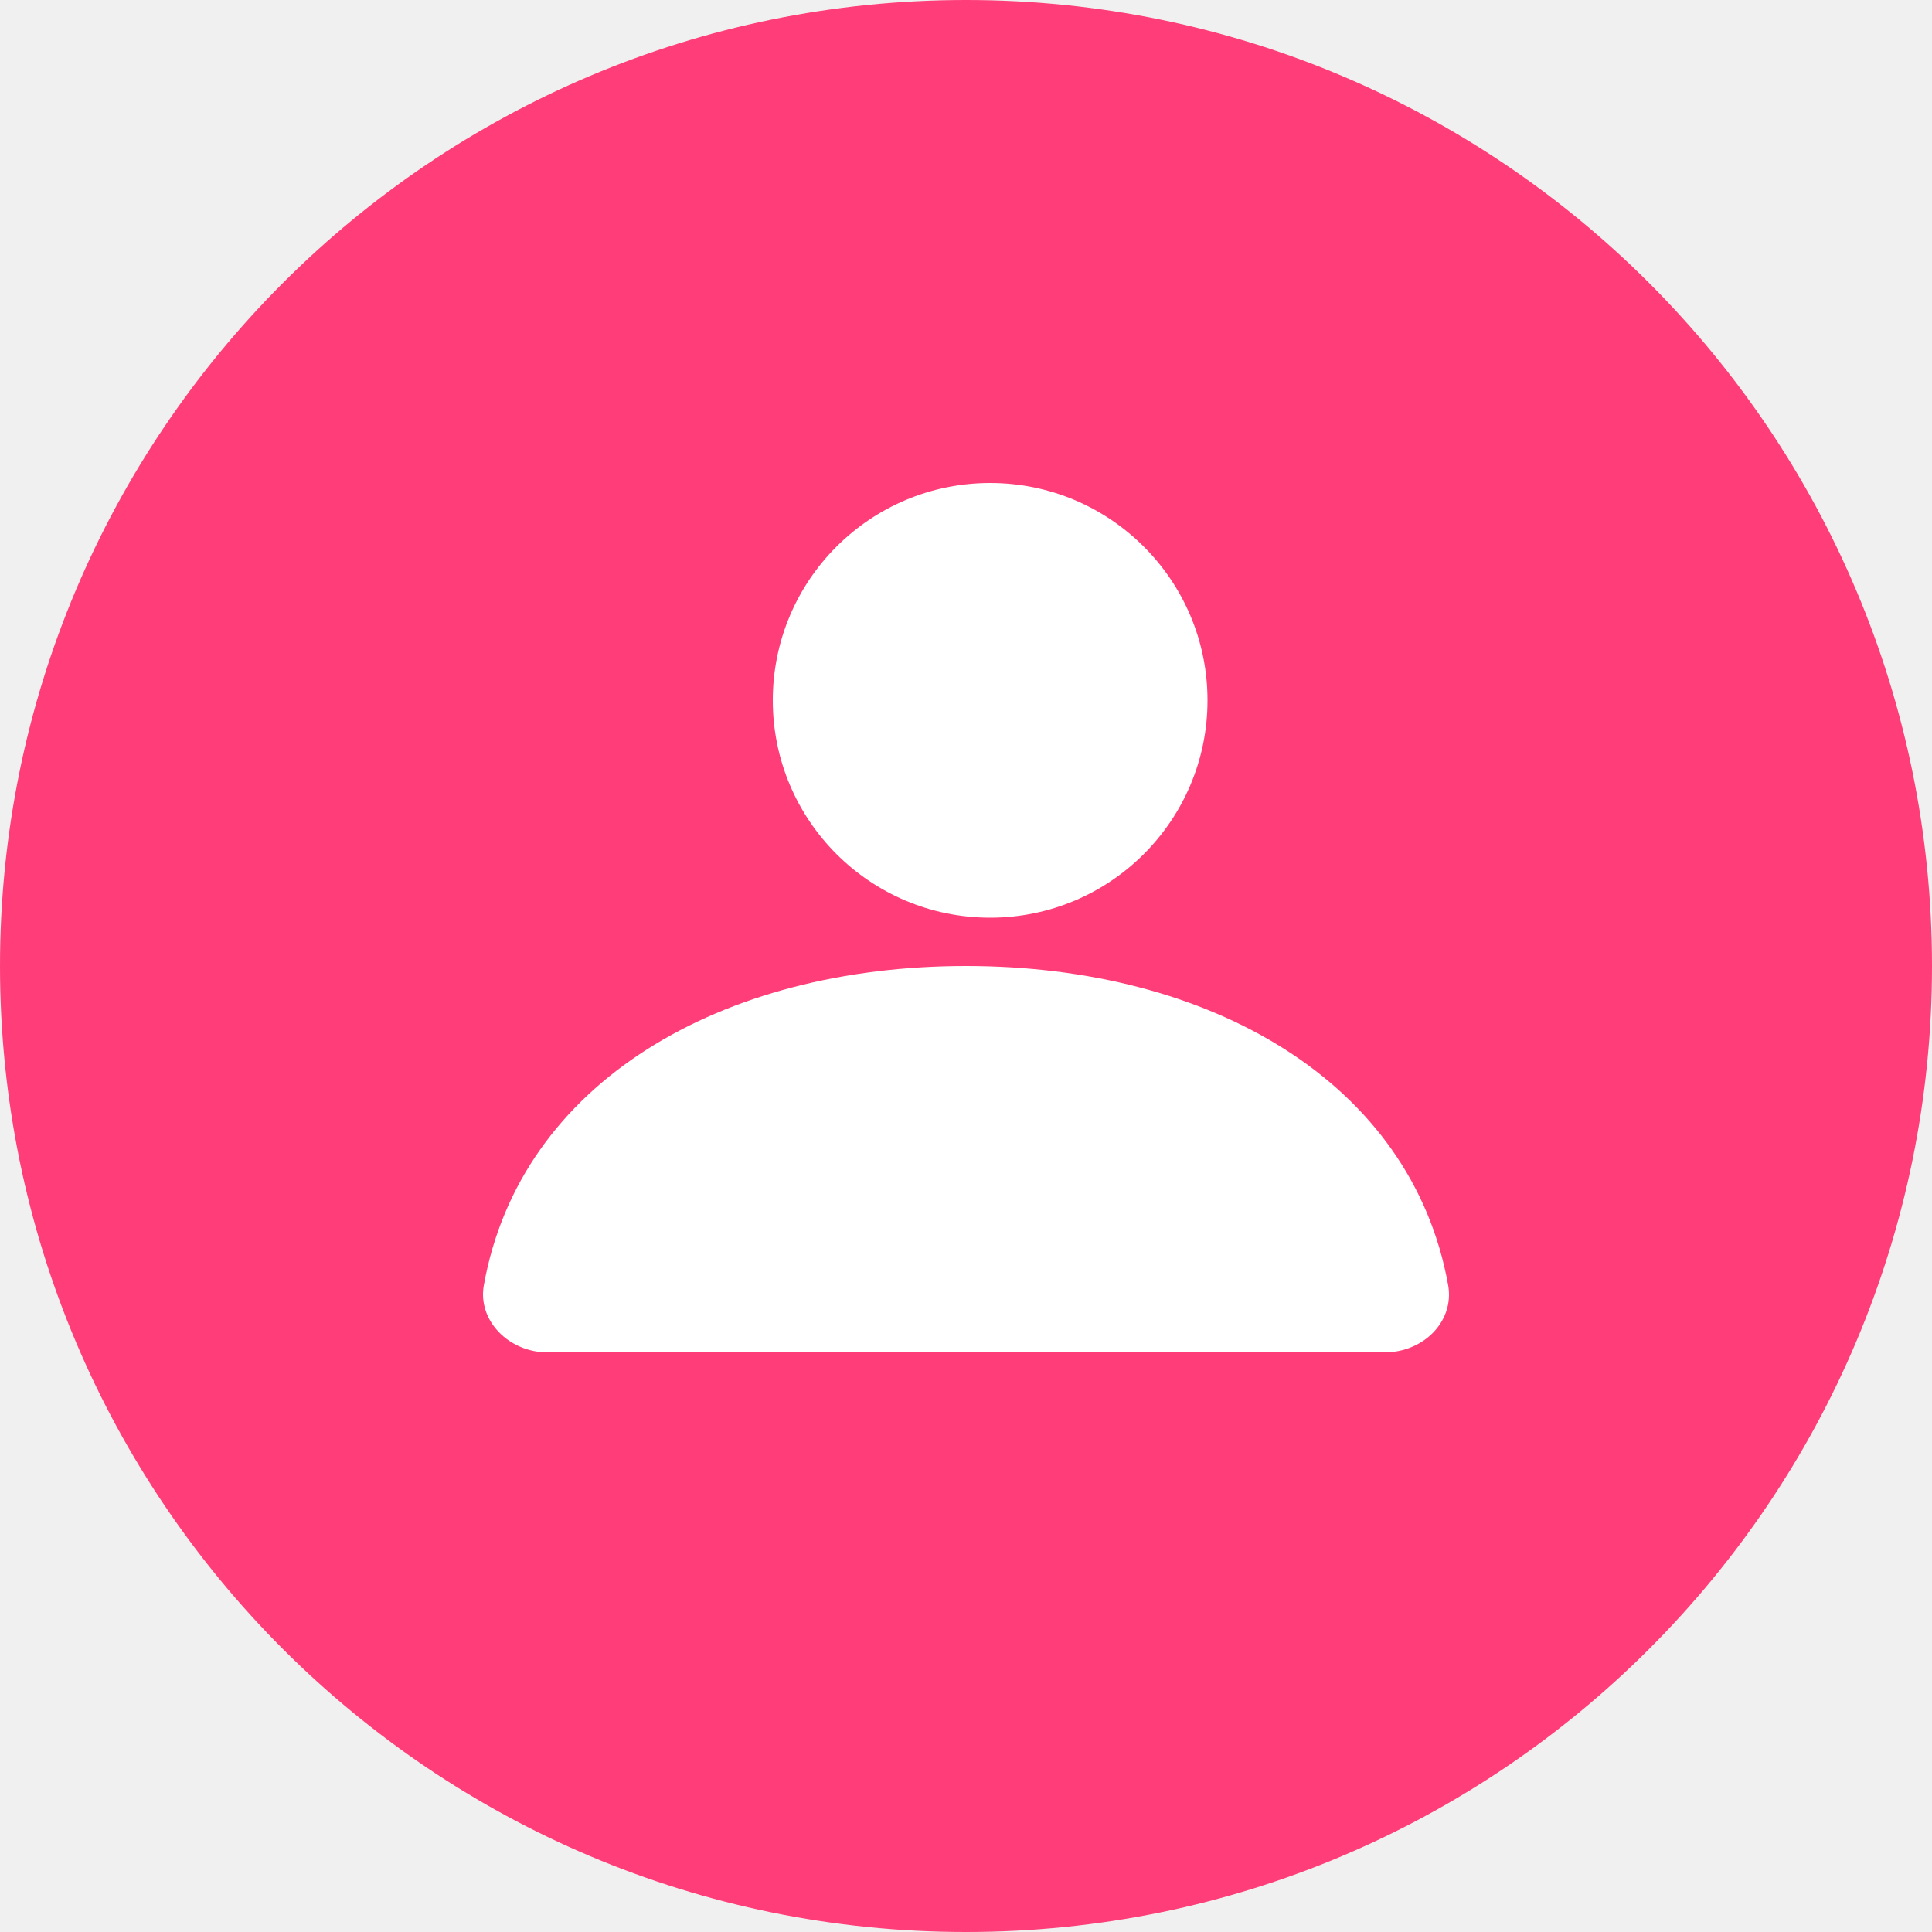
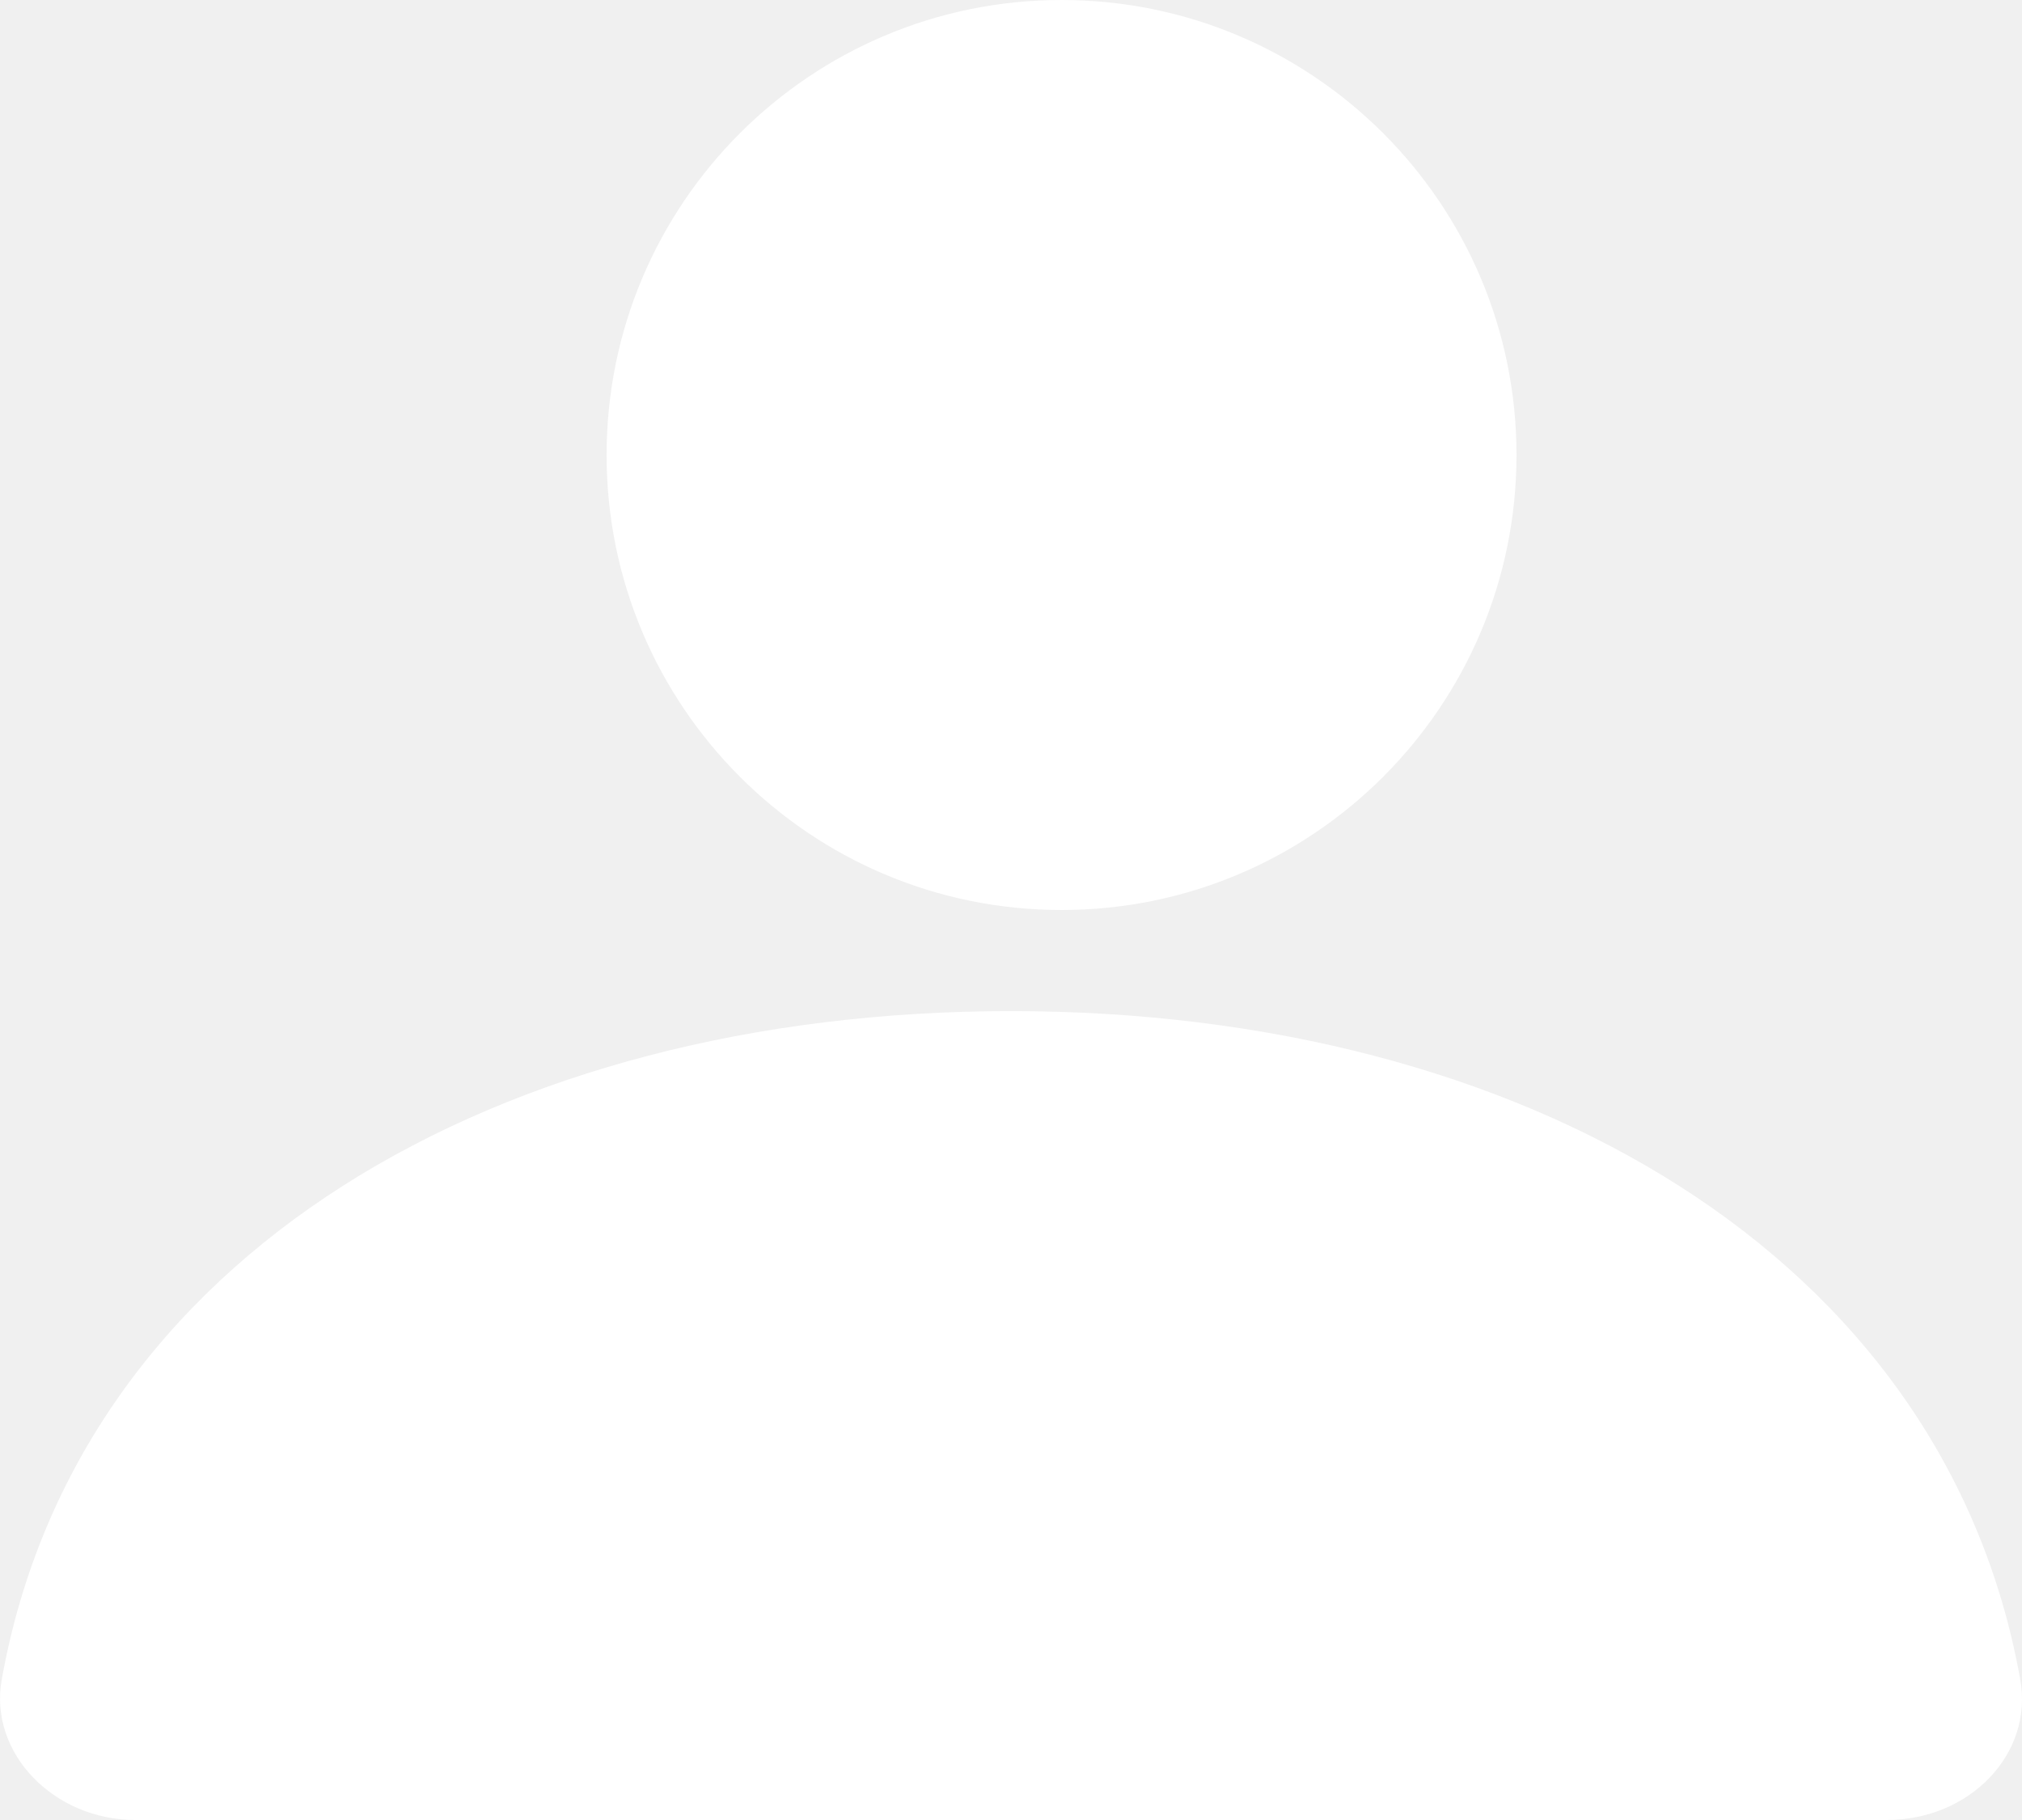
- <svg xmlns="http://www.w3.org/2000/svg" width="40" height="40" fill="none">
-   <rect width="40" height="40" rx="20" fill="#FF3E79" />
-   <path d="M20.5 19a4.5 4.5 0 1 0 0-9 4.5 4.5 0 0 0 0 9ZM10.017 26.612c-.13.73.518 1.388 1.322 1.388H28.66c.83 0 1.453-.659 1.323-1.388C29.23 22.4 25.056 20 20 20c-5.057 0-9.231 2.4-9.983 6.612Z" fill="#fff" />
+ <svg xmlns="http://www.w3.org/2000/svg" width="20" height="18" viewBox="0 0 20 18" fill="none">
+   <path d="M10.5 9C12.985 9 15 6.985 15 4.5C15 2.015 12.985 0 10.5 0C8.015 0 6 2.015 6 4.5C6 6.985 8.015 9 10.5 9Z" fill="white" />
+   <path d="M0.017 16.612C-0.113 17.341 0.535 18 1.339 18H18.66C19.49 18 20.113 17.341 19.983 16.612C19.231 12.4 15.056 10 10 10C4.943 10 0.769 12.4 0.017 16.612Z" fill="white" />
</svg>
